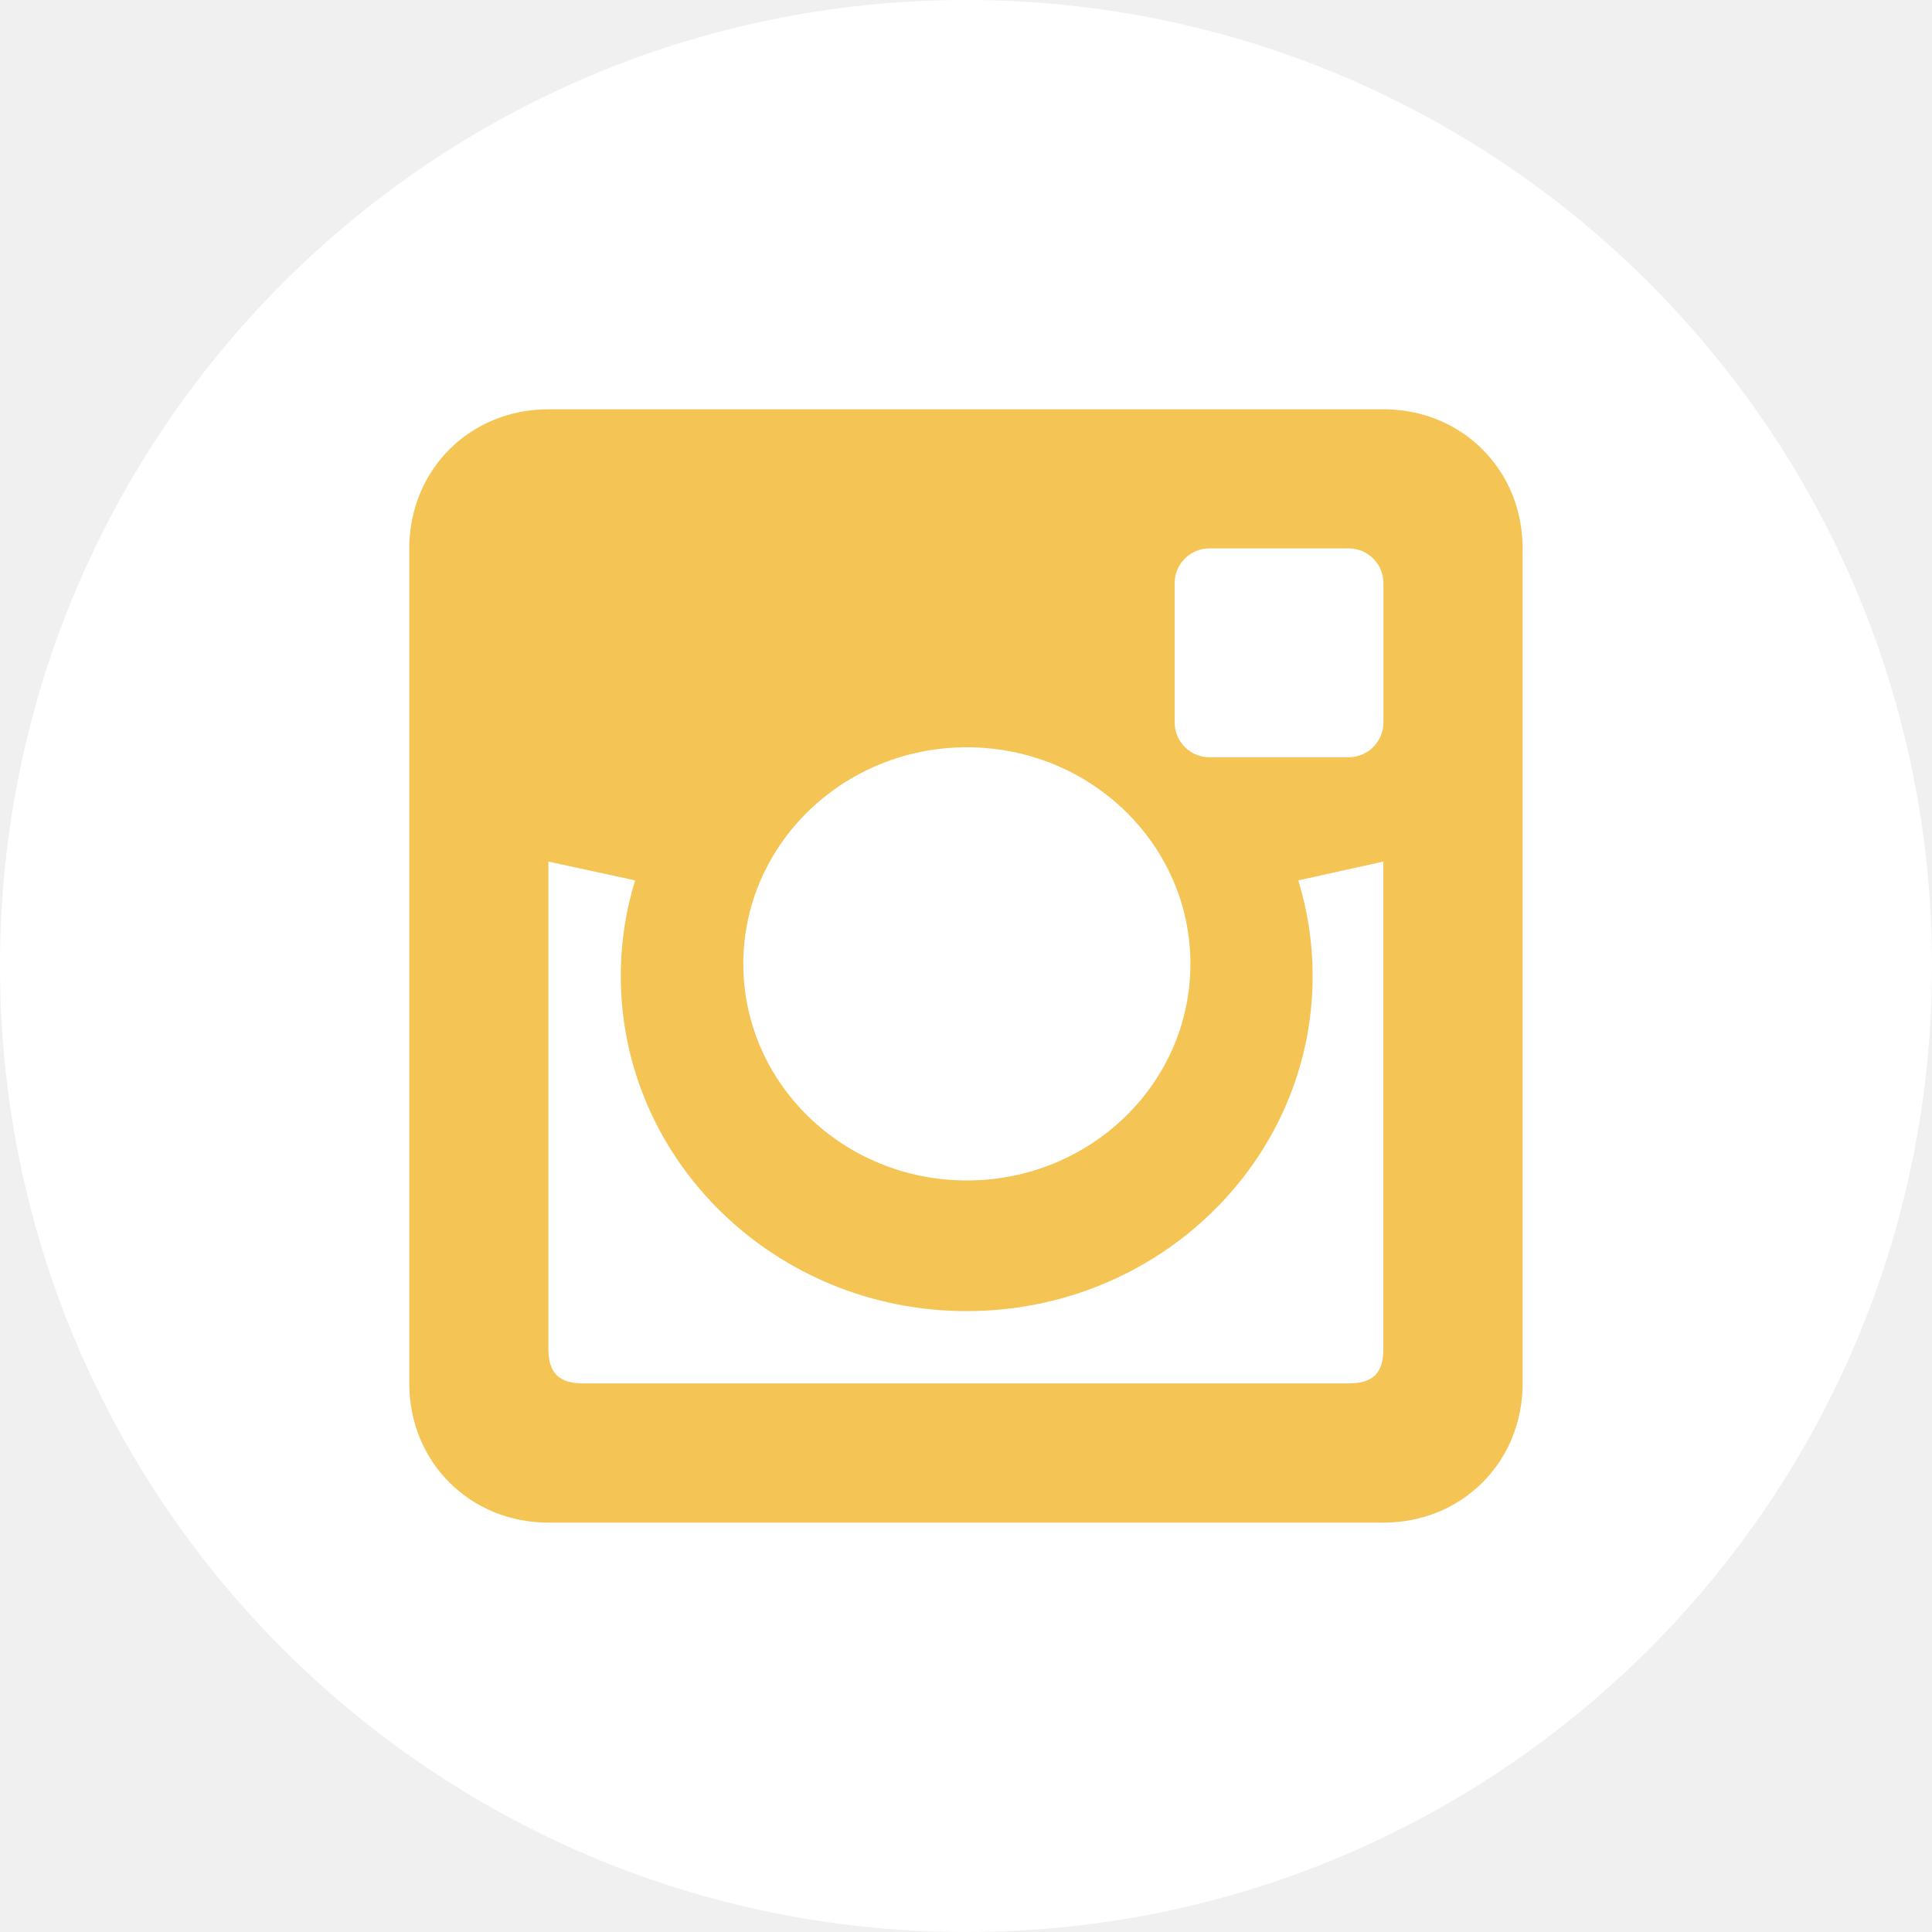
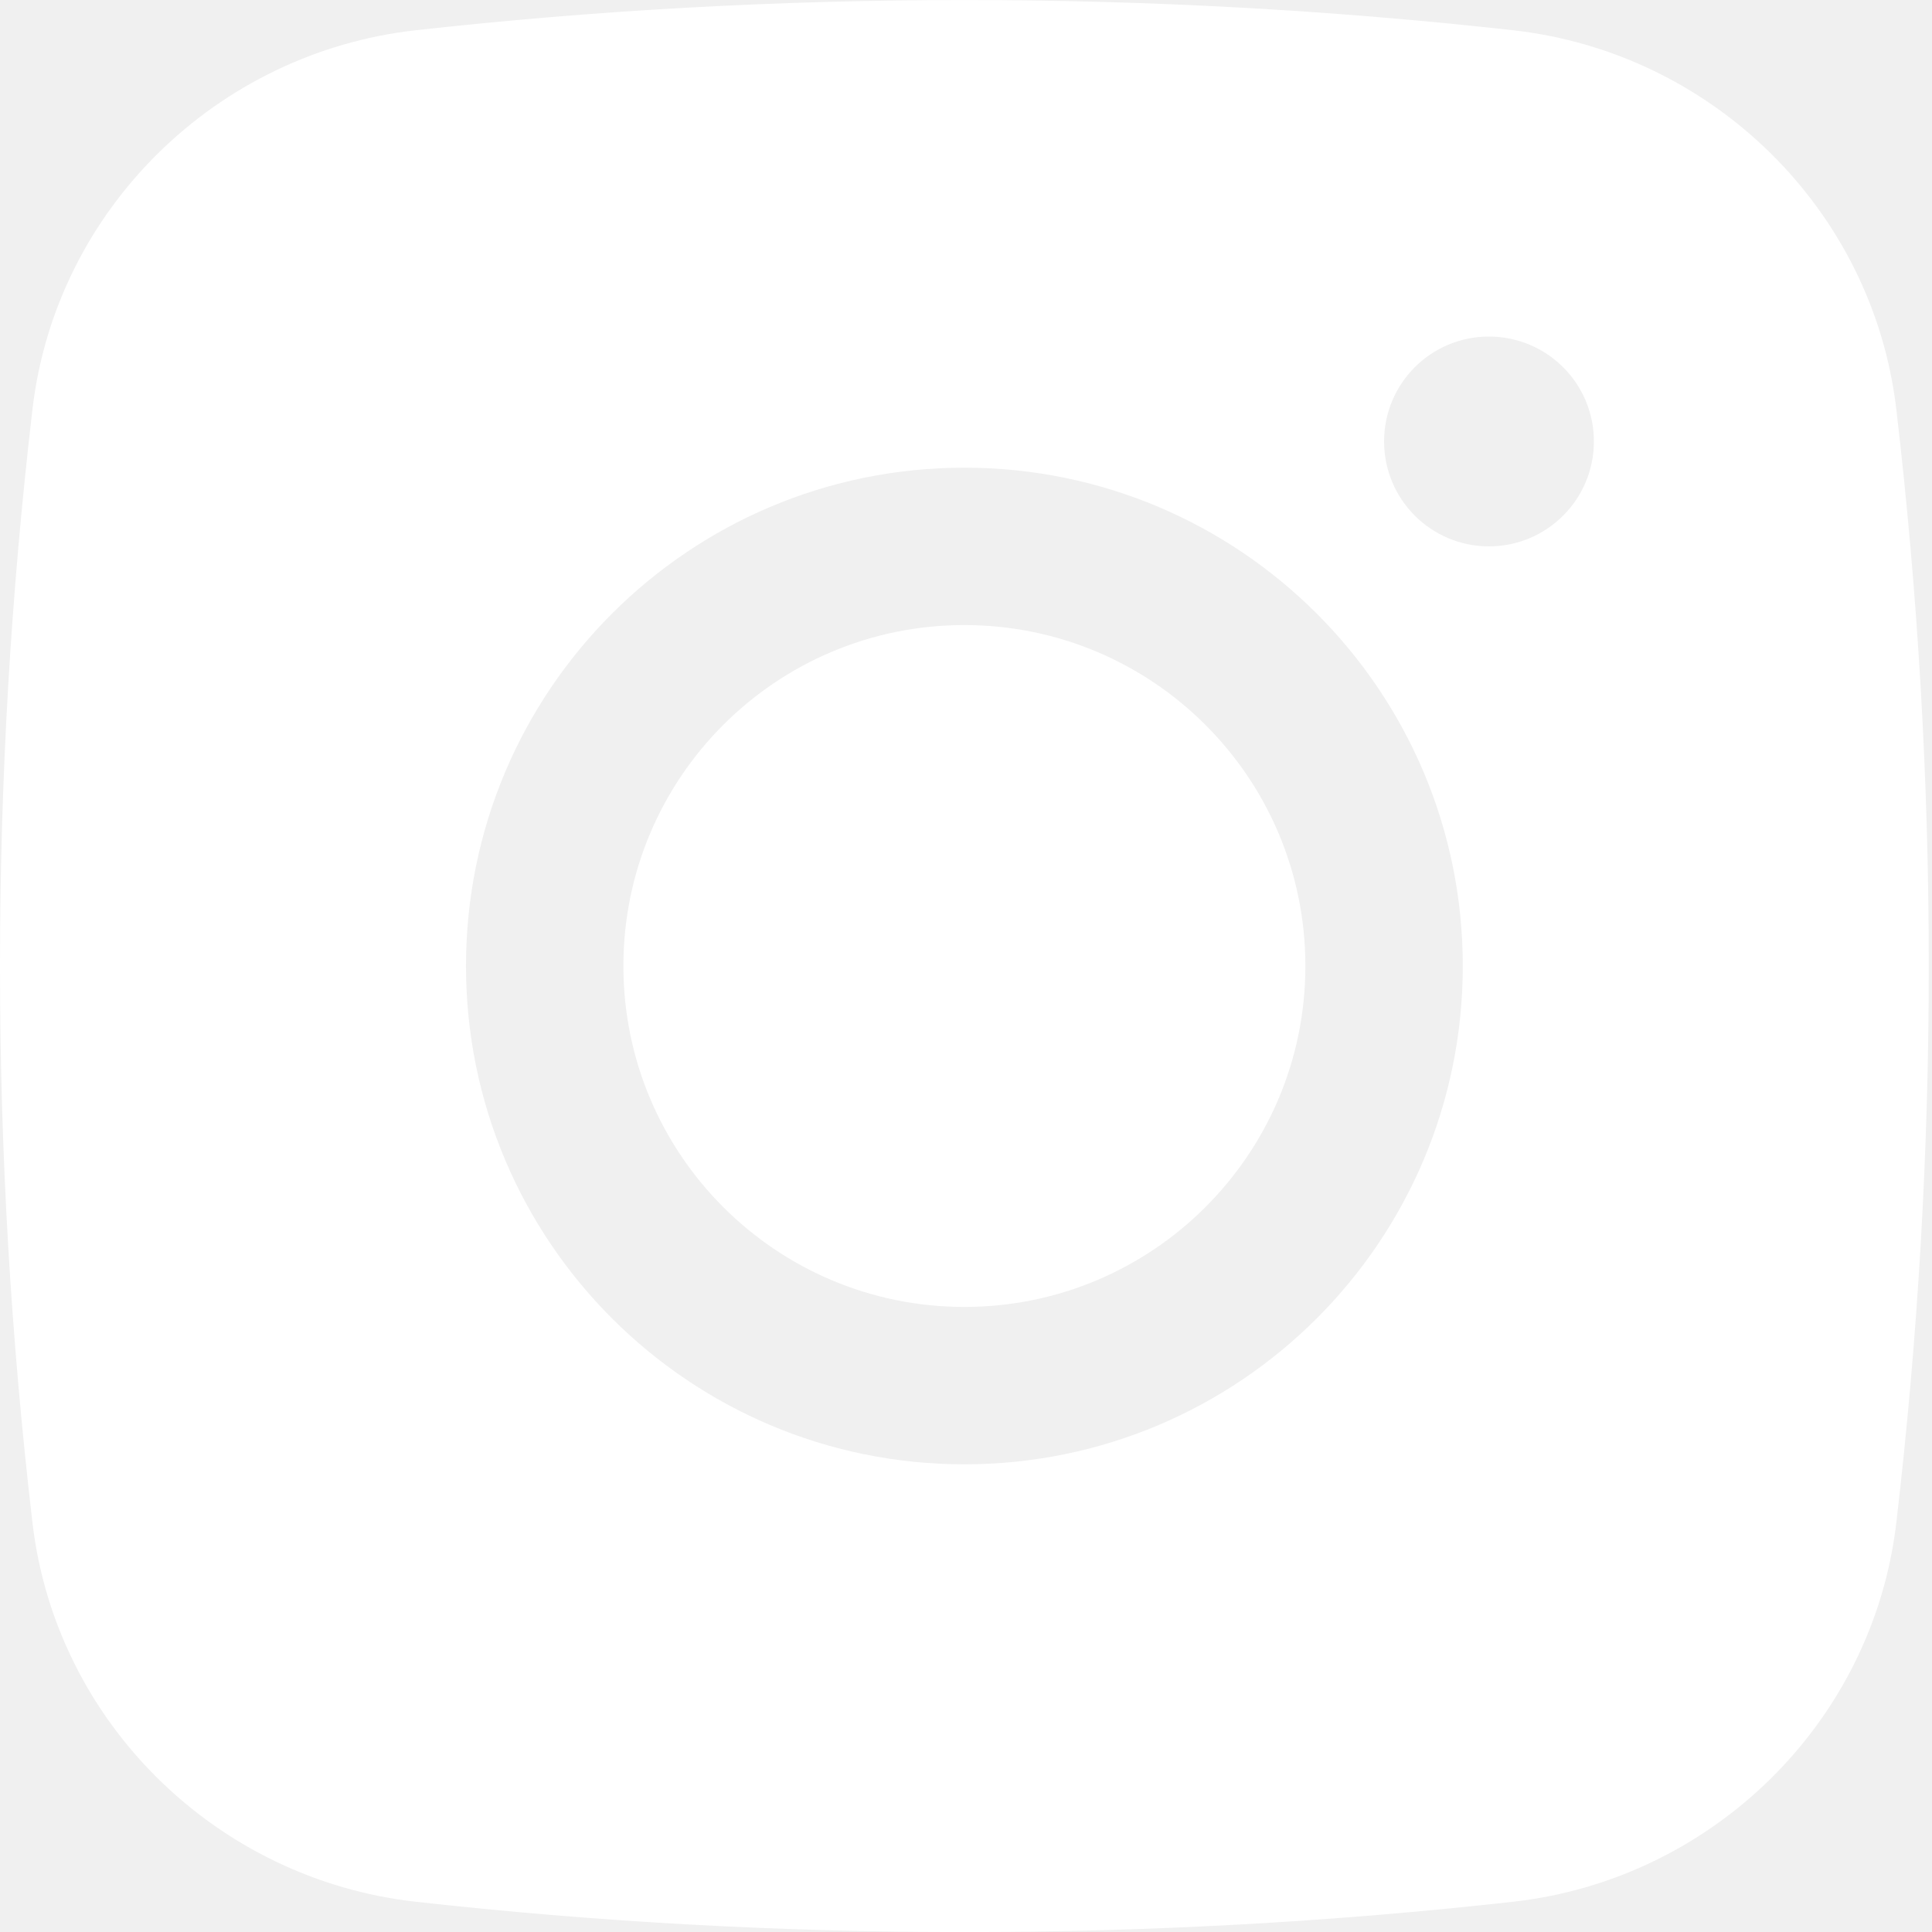
- <svg xmlns="http://www.w3.org/2000/svg" width="19" height="19" viewBox="0 0 19 19" fill="none">
-   <path d="M9.5 19C14.747 19 19 14.747 19 9.5C19 4.253 14.747 0 9.5 0C4.253 0 0 4.253 0 9.5C0 14.747 4.253 19 9.5 19Z" fill="white" />
-   <path d="M13.605 4.025H5.394C4.621 4.025 4.025 4.621 4.025 5.394V13.605C4.025 14.378 4.621 14.974 5.394 14.974H13.605C14.378 14.974 14.974 14.378 14.974 13.605V5.394C14.974 4.621 14.378 4.025 13.605 4.025ZM9.508 7.349C10.722 7.349 11.707 8.303 11.707 9.479C11.707 10.655 10.723 11.609 9.508 11.609C8.295 11.609 7.31 10.655 7.31 9.479C7.31 8.303 8.295 7.349 9.508 7.349ZM13.605 13.263C13.605 13.503 13.503 13.605 13.263 13.605H5.736C5.496 13.605 5.393 13.503 5.393 13.263V8.473L6.246 8.658C6.154 8.956 6.105 9.271 6.105 9.598C6.105 11.417 7.629 12.894 9.507 12.894C11.386 12.894 12.909 11.418 12.909 9.598C12.909 9.271 12.859 8.956 12.768 8.658L13.604 8.473V13.263H13.605ZM13.605 7.104C13.605 7.294 13.452 7.447 13.263 7.447H11.894C11.705 7.447 11.552 7.294 11.552 7.104V5.735C11.552 5.546 11.705 5.393 11.894 5.393H13.263C13.452 5.393 13.605 5.546 13.605 5.735V7.104Z" fill="#F4C454" />
+ <svg xmlns="http://www.w3.org/2000/svg" width="15" height="15" viewBox="0 0 15 15" fill="none">
+   <path d="M7.487 4.853C6.025 4.853 4.84 6.038 4.84 7.5C4.84 8.962 6.025 10.147 7.487 10.147C8.949 10.147 10.135 8.962 10.135 7.5C10.135 6.038 8.949 4.853 7.487 4.853Z" fill="white" />
+   <path fill-rule="evenodd" clip-rule="evenodd" d="M3.227 0.235C6.036 -0.078 8.939 -0.078 11.748 0.235C13.294 0.408 14.541 1.627 14.723 3.178C15.059 6.05 15.059 8.95 14.723 11.822C14.541 13.373 13.294 14.592 11.748 14.765C8.939 15.079 6.036 15.079 3.227 14.765C1.681 14.592 0.433 13.373 0.252 11.822C-0.084 8.95 -0.084 6.05 0.252 3.178C0.433 1.627 1.681 0.408 3.227 0.235ZM11.56 2.613C11.11 2.613 10.746 2.977 10.746 3.427C10.746 3.877 11.11 4.242 11.56 4.242C12.01 4.242 12.375 3.877 12.375 3.427C12.375 2.977 12.01 2.613 11.56 2.613ZM3.618 7.5C3.618 5.363 5.351 3.631 7.487 3.631C9.624 3.631 11.357 5.363 11.357 7.5C11.357 9.637 9.624 11.369 7.487 11.369C5.351 11.369 3.618 9.637 3.618 7.5Z" fill="white" />
</svg>
